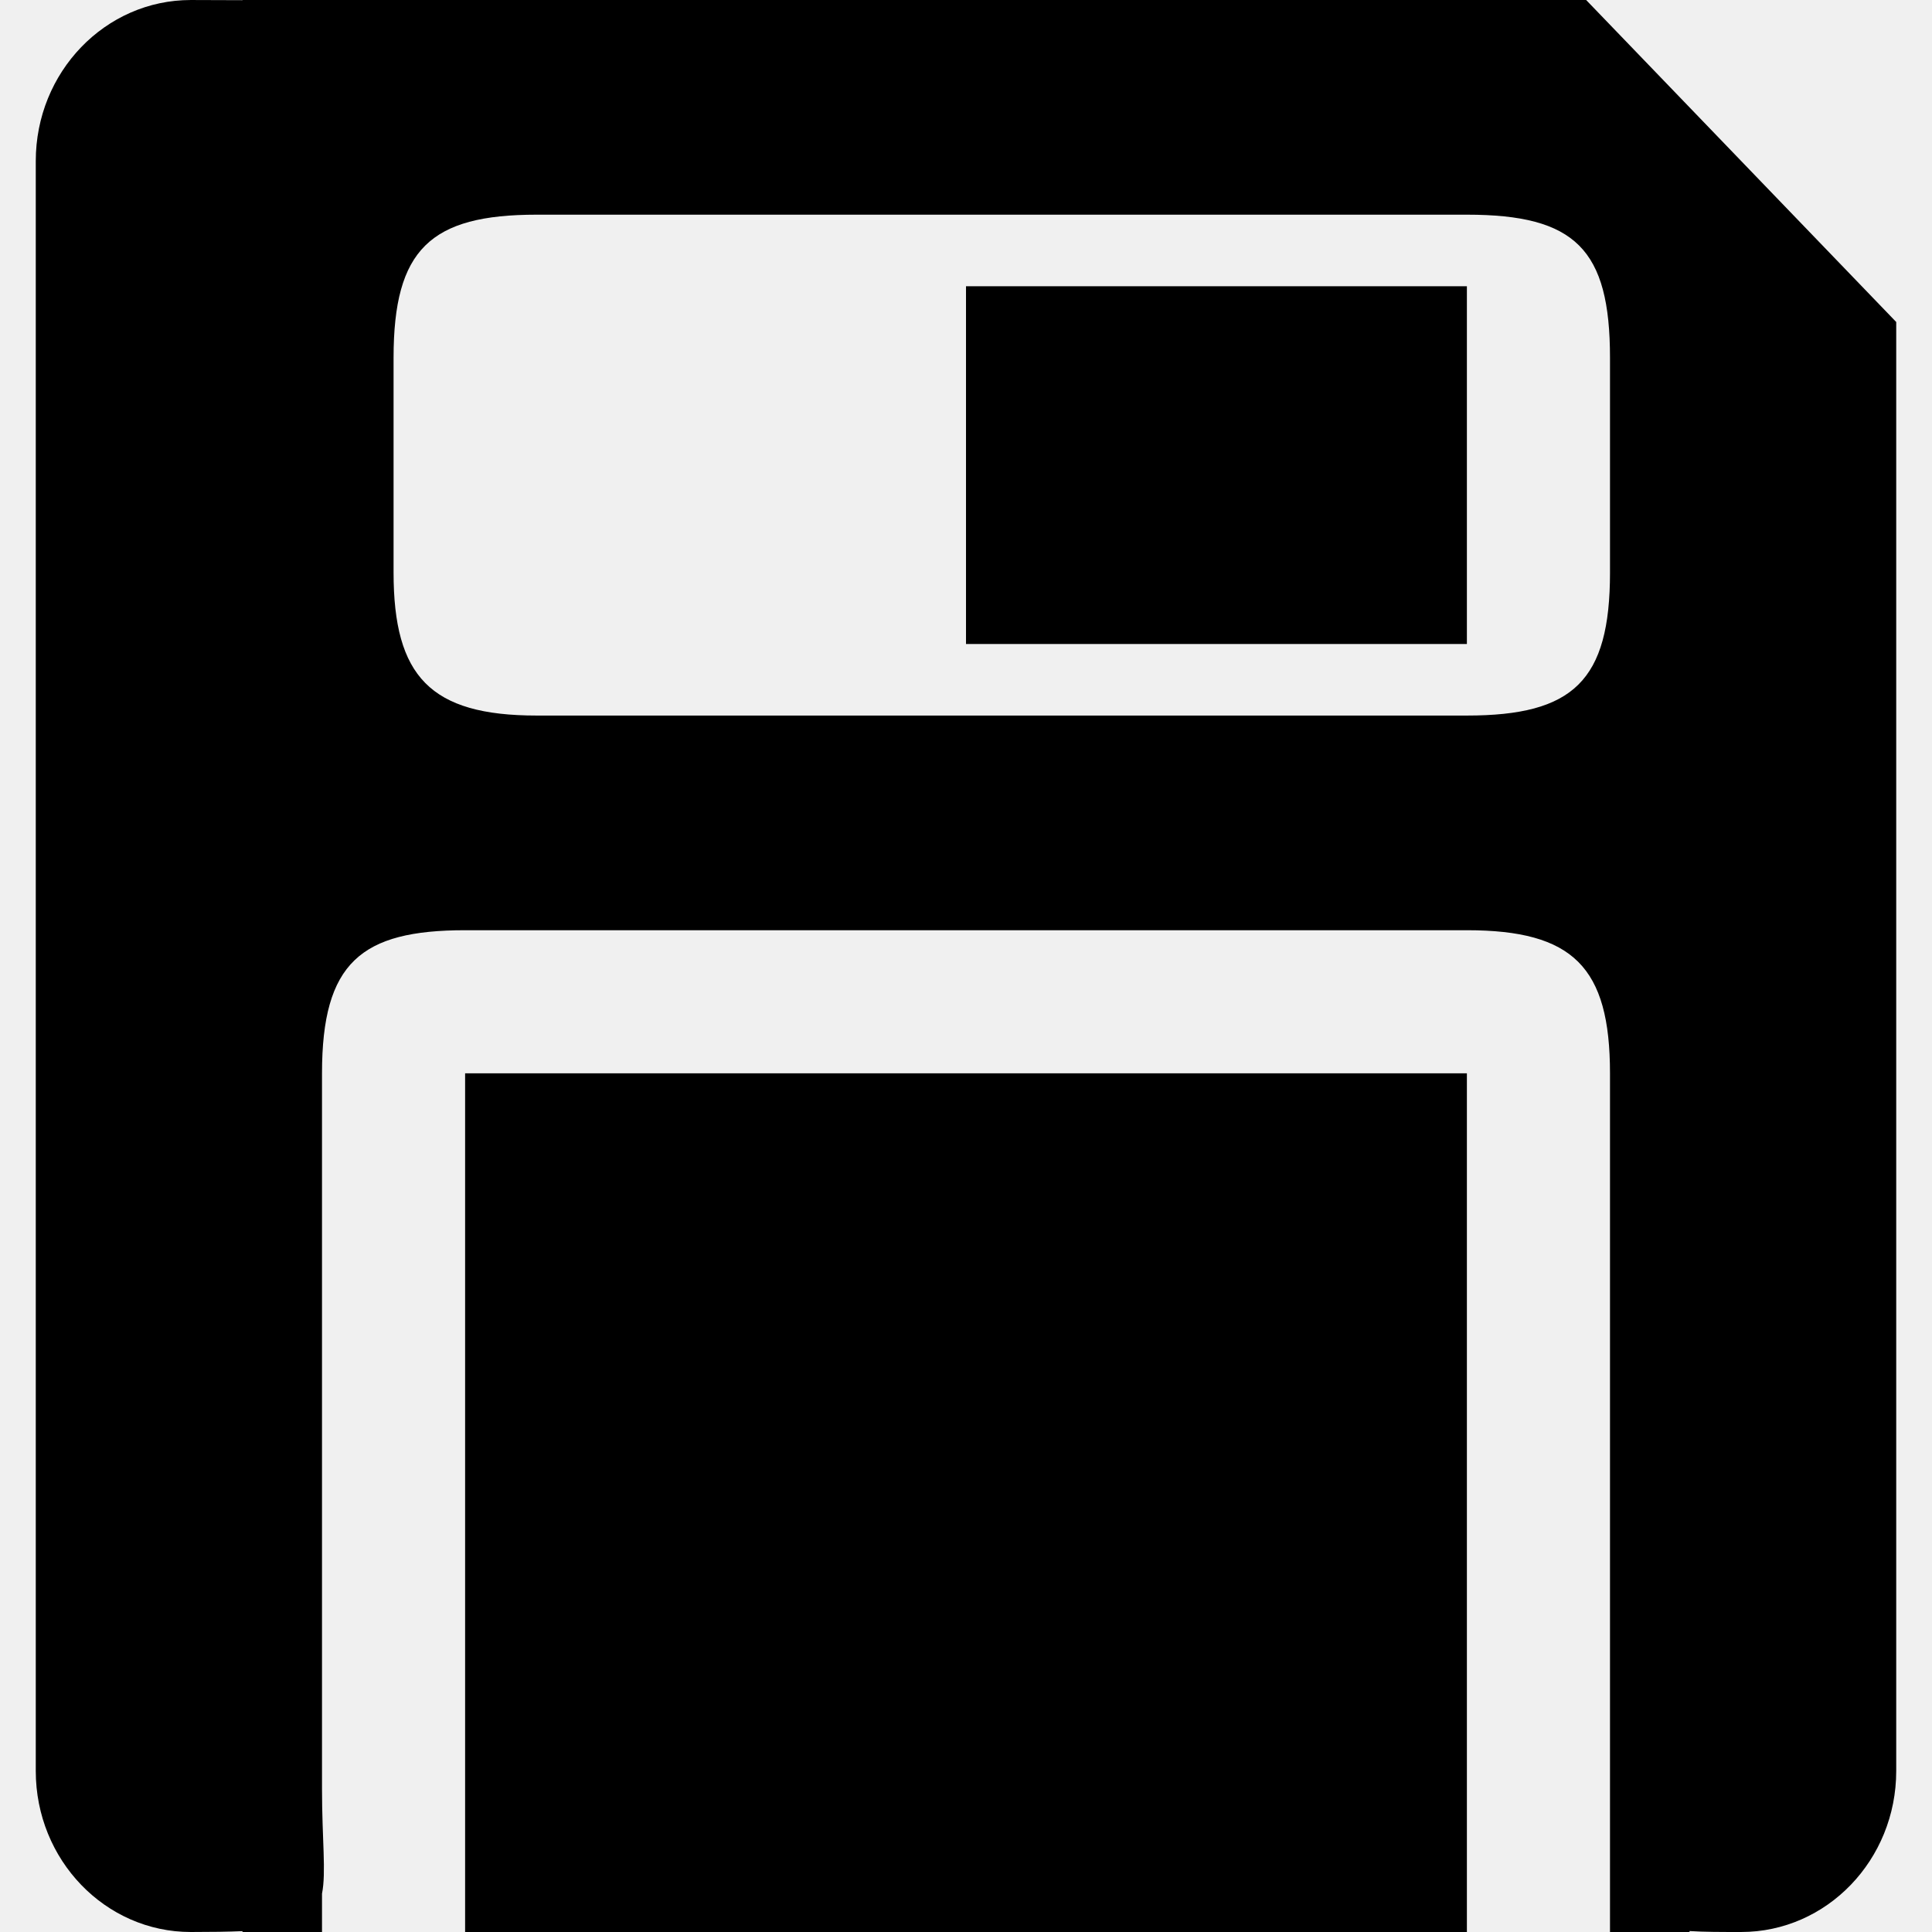
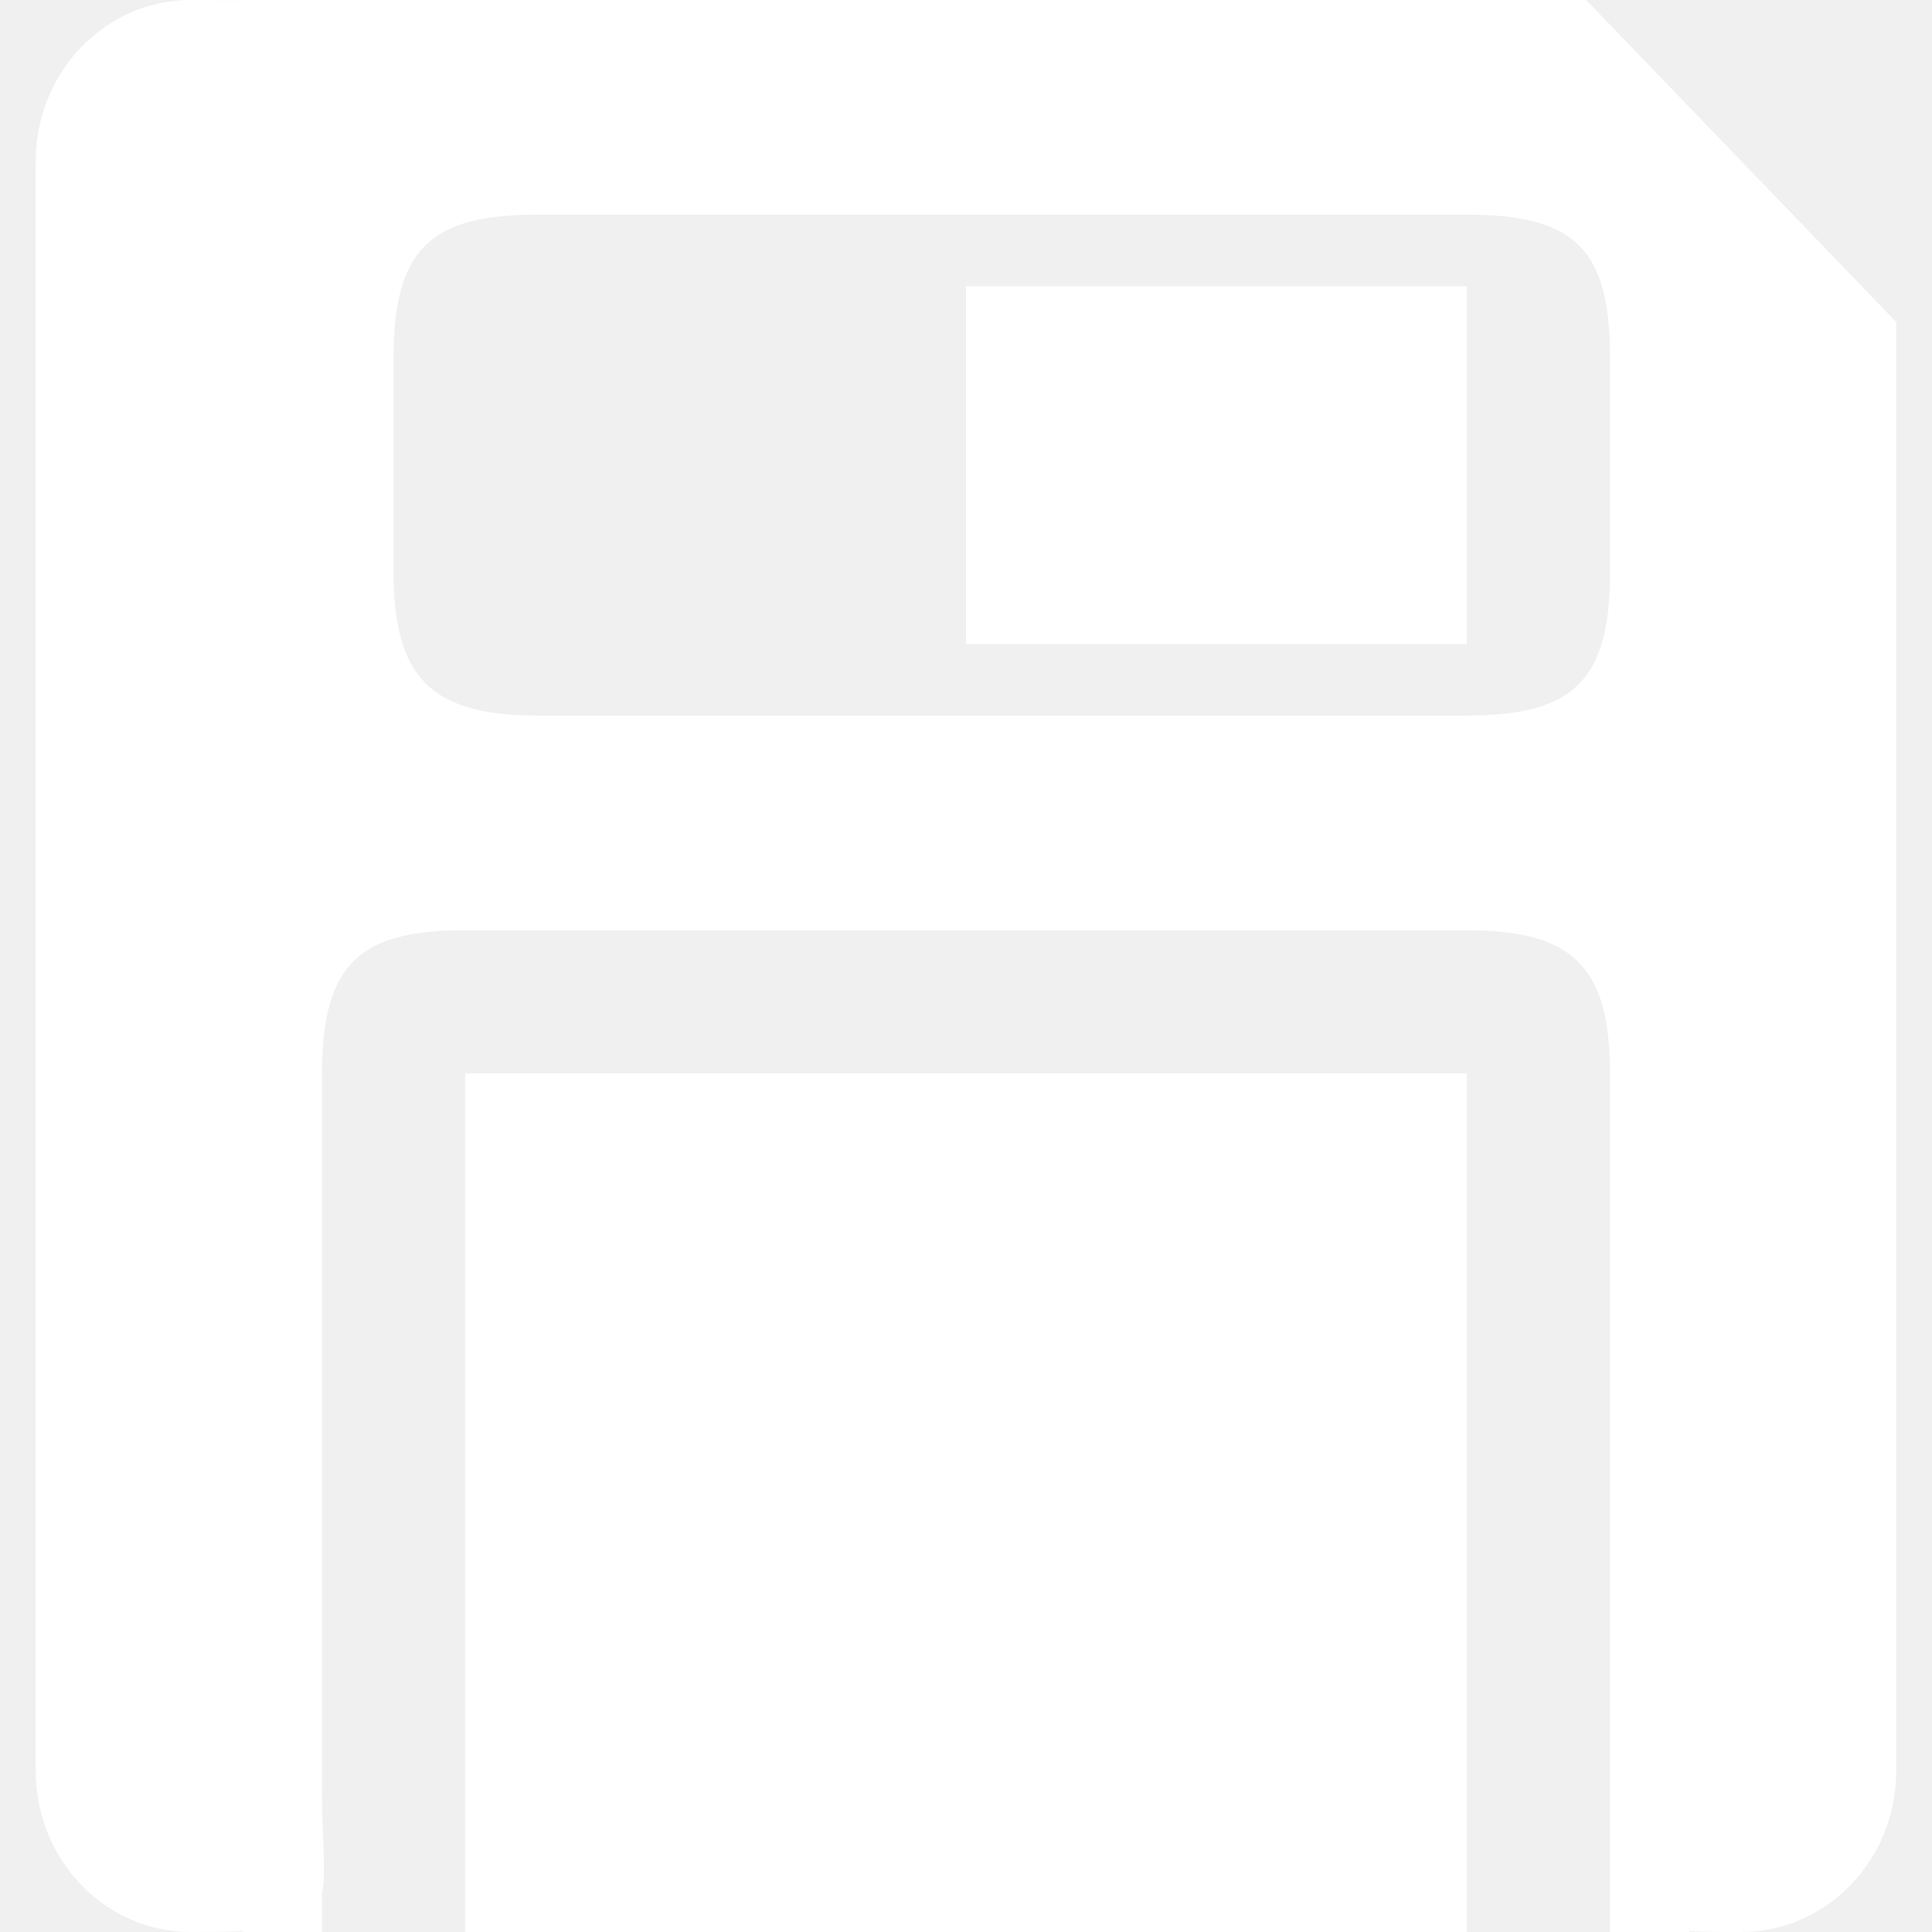
- <svg xmlns="http://www.w3.org/2000/svg" version="1.1" id="Capa_1" x="0px" y="0px" viewBox="0 0 241.629 241.629" style="enable-background:new 0 0 241.629 241.629;" xml:space="preserve">
+ <svg xmlns="http://www.w3.org/2000/svg" version="1.1" id="Capa_1" x="0px" y="0px" viewBox="0 0 241.629 241.629" fill="#fff" style="enable-background:new 0 0 241.629 241.629;" xml:space="preserve">
  <g id="Save">
    <path style="fill-rule:evenodd;clip-rule:evenodd;" d="M120.815,80.543h62.644V35.797h-62.644V80.543z M58.17,241.629h125.289   v-107.39H58.17V241.629z M237.154,73.828l0-73.828v40.272L198.374,0H30.328v0.023c-2.032-0.014-4.174-0.022-6.464-0.022   c-10.708,0-19.39,9.015-19.39,20.136v201.357c0,11.12,8.682,20.135,19.39,20.135c2.508,0,4.644-0.028,6.464-0.108v0.107h9.944   v-4.795c0.536-2.667,0-6.765,0-13.103v-89.492c0-13.846,4.886-17.898,17.898-17.898h125.289c13.292,0,17.898,4.612,17.898,17.898   v107.39h9.944v-0.119c1.838,0.123,3.972,0.119,6.462,0.119c10.71,0,19.391-9.016,19.391-20.135V73.831   C237.154,73.83,237.154,73.829,237.154,73.828z M201.358,71.594c0,13.566-4.606,17.898-17.898,17.898H67.119   c-13.291,0-17.897-4.891-17.897-17.898V44.747c0-13.567,4.605-17.898,17.897-17.898h116.34c13.572,0,17.898,4.332,17.898,17.898   V71.594z" />
  </g>
  <g>
</g>
  <g>
</g>
  <g>
</g>
  <g>
</g>
  <g>
</g>
  <g>
</g>
  <g>
</g>
  <g>
</g>
  <g>
</g>
  <g>
</g>
  <g>
</g>
  <g>
</g>
  <g>
</g>
  <g>
</g>
  <g>
</g>
</svg>
